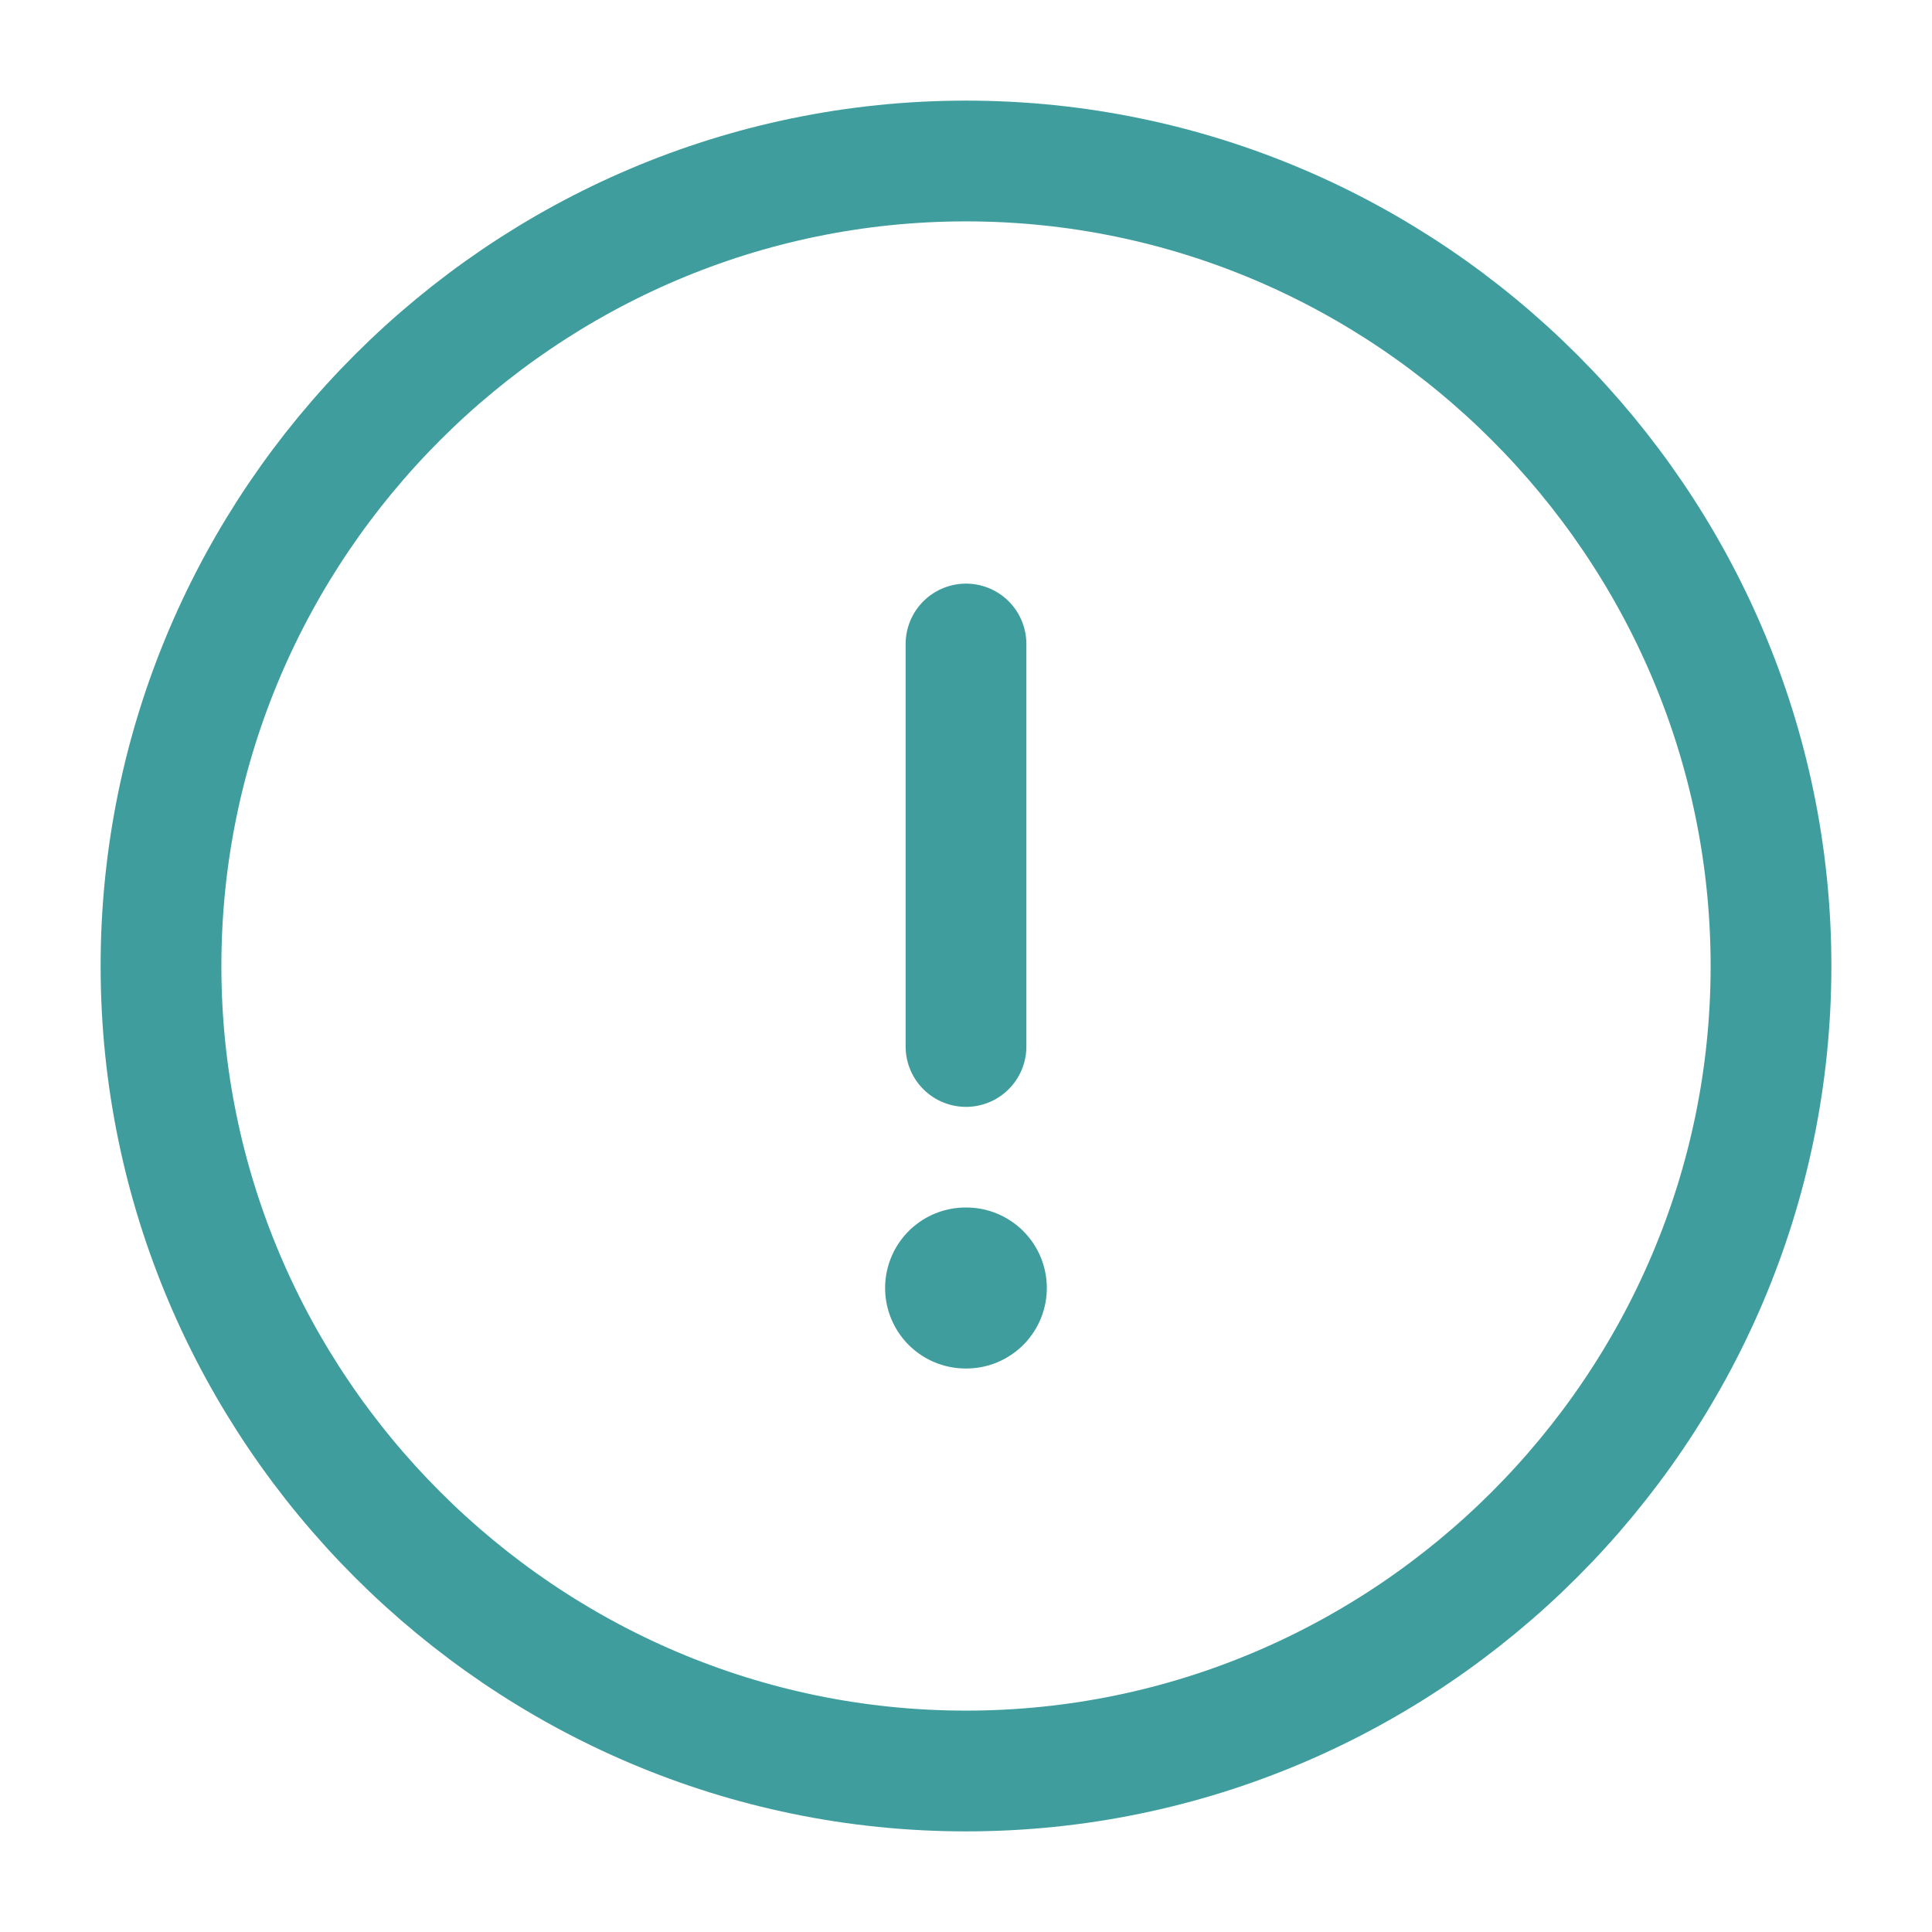
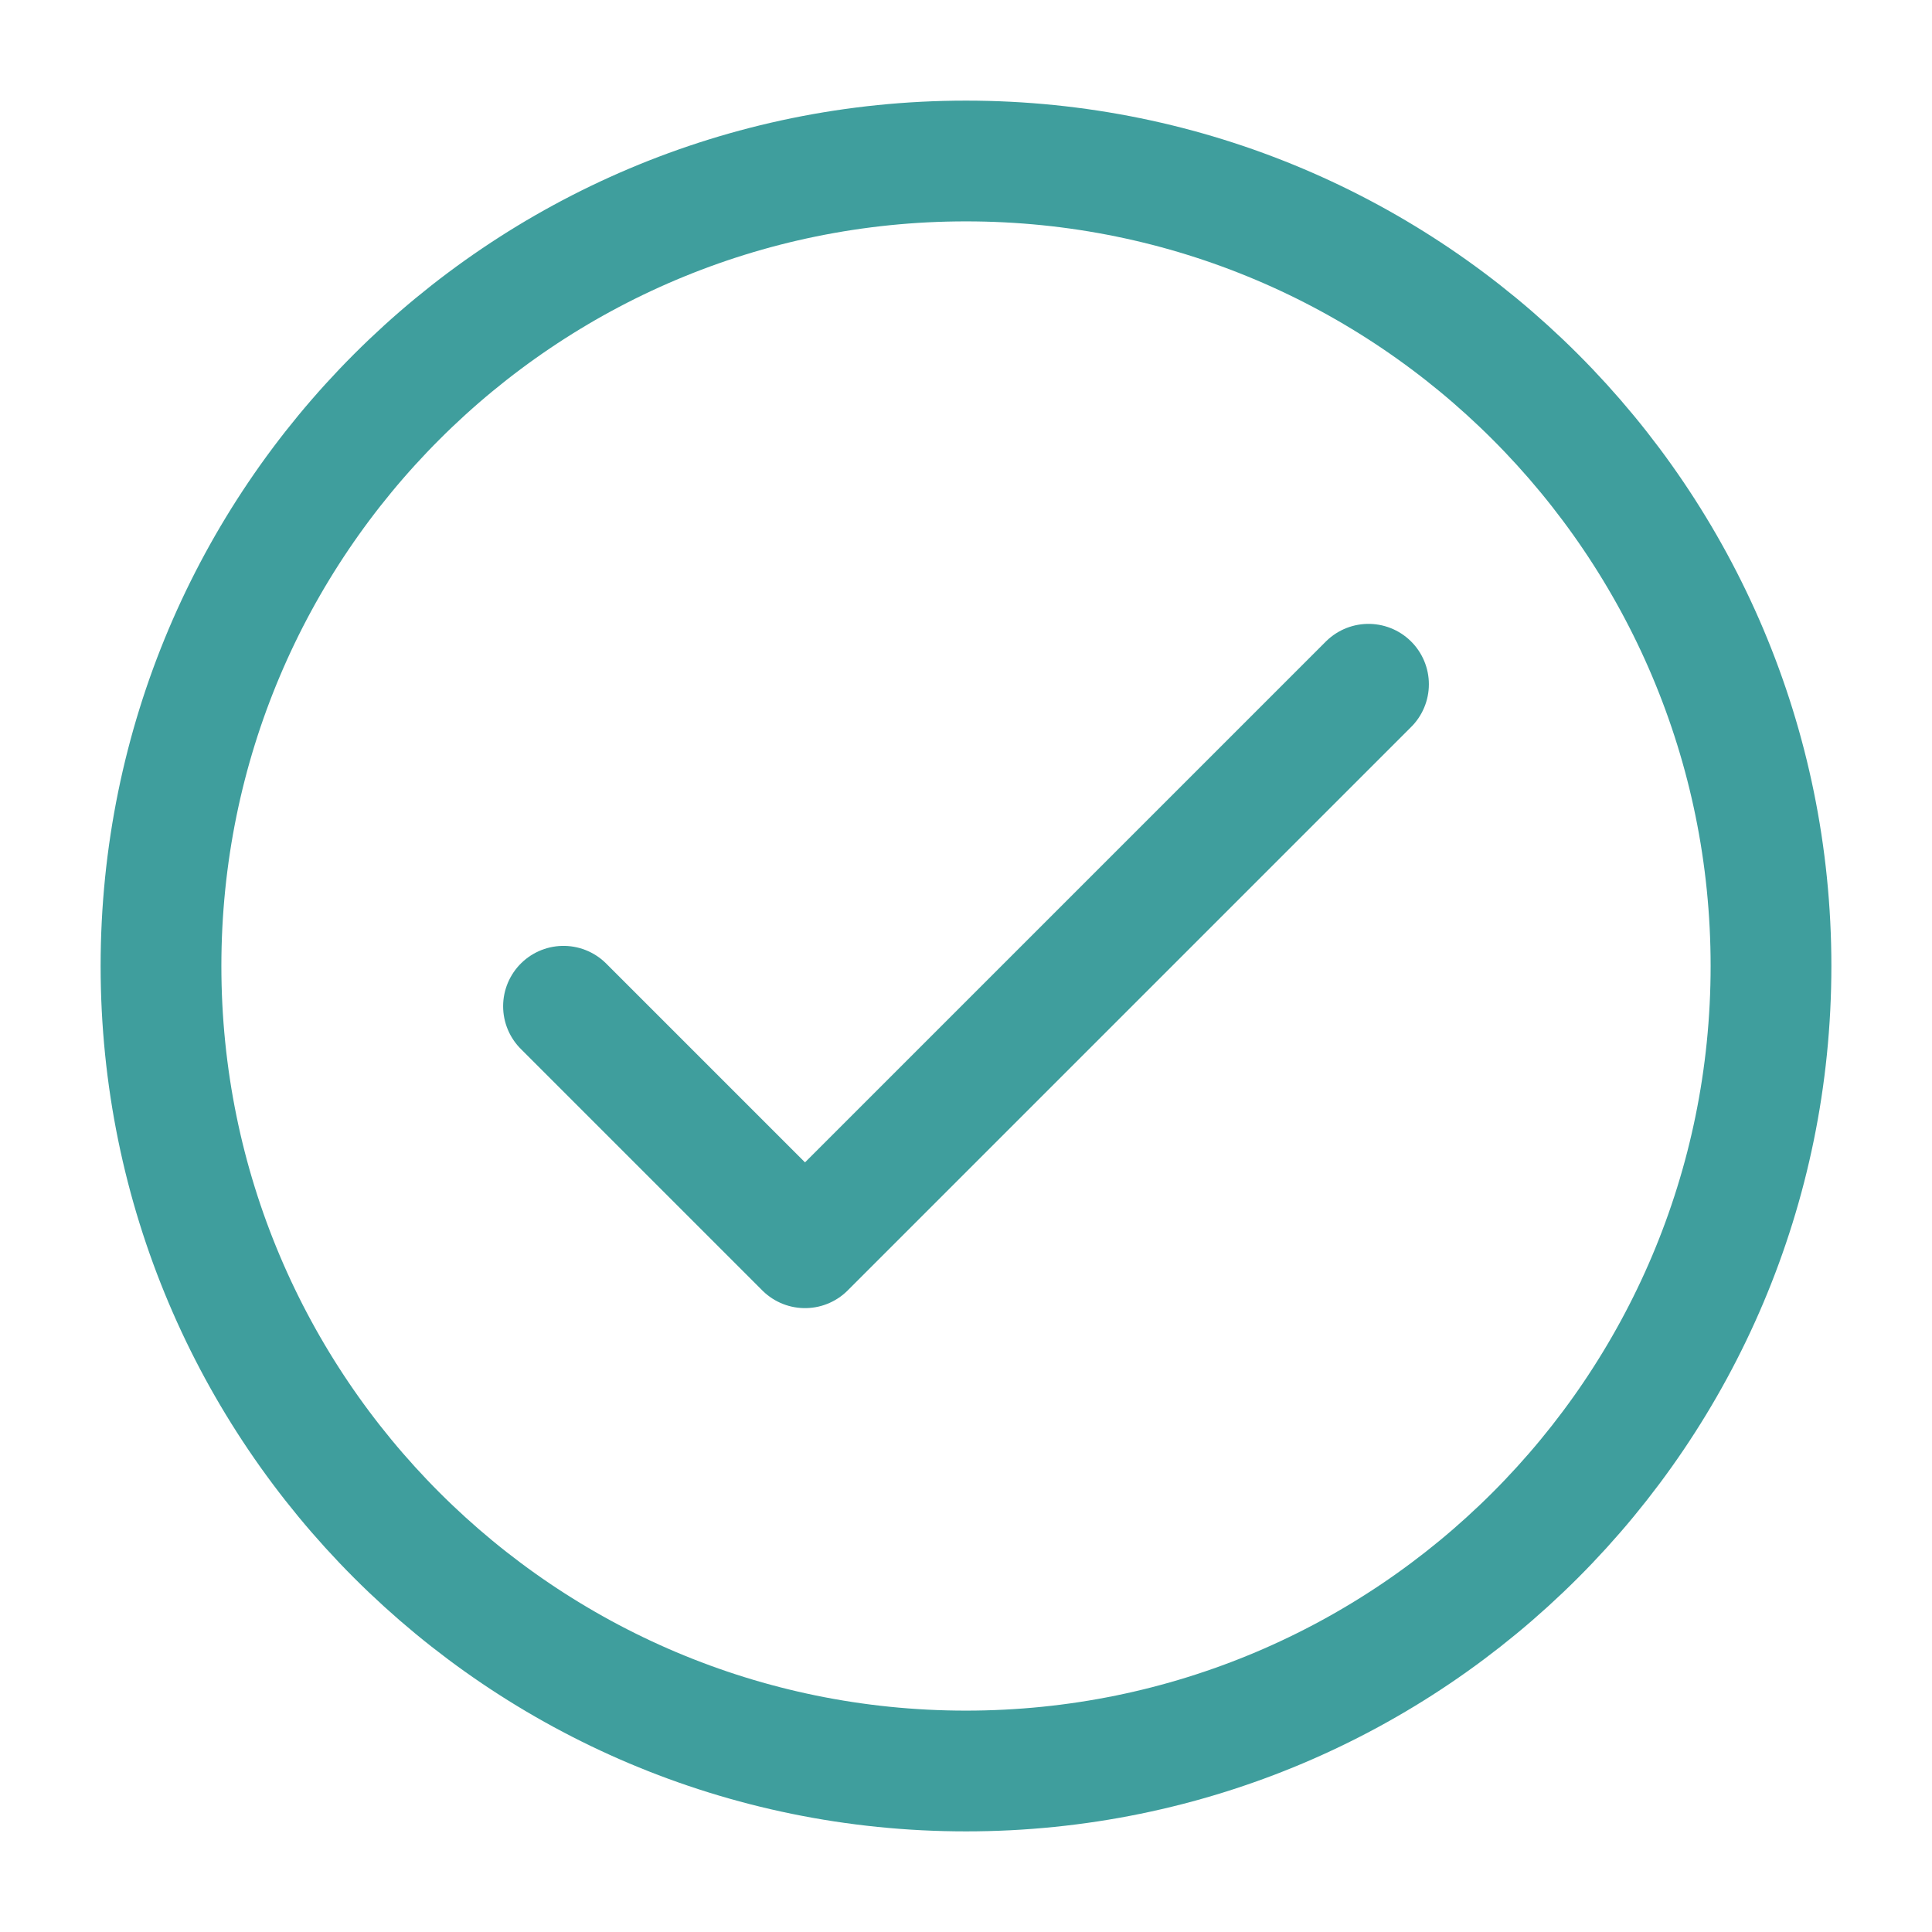
<svg xmlns="http://www.w3.org/2000/svg" width="24" height="24" viewBox="0 0 24 24" fill="none">
-   <path d="M12 22C17.5 22 22 17.5 22 12C22 6.5 17.5 2 12 2C6.5 2 2 6.5 2 12C2 17.5 6.5 22 12 22Z" stroke="#3F9E9D" stroke-width="1.5" stroke-linecap="round" stroke-linejoin="round" />
-   <path d="M12 8V13" stroke="#3F9E9D" stroke-width="1.5" stroke-linecap="round" stroke-linejoin="round" />
-   <path d="M11.995 16H12.004" stroke="#3F9E9D" stroke-width="2" stroke-linecap="round" stroke-linejoin="round" />
+   <path d="M7 12.5L10 15.5L17 8.5" stroke="#3F9E9D" stroke-width="1.5" stroke-linecap="round" stroke-linejoin="round" />
+   <path d="M12 22C17.523 22 22 17.523 22 12C22 6.477 17.523 2 12 2C6.477 2 2 6.477 2 12C2 17.523 6.477 22 12 22Z" stroke="#3F9E9D" stroke-width="1.5" stroke-linecap="round" stroke-linejoin="round" />
</svg>
